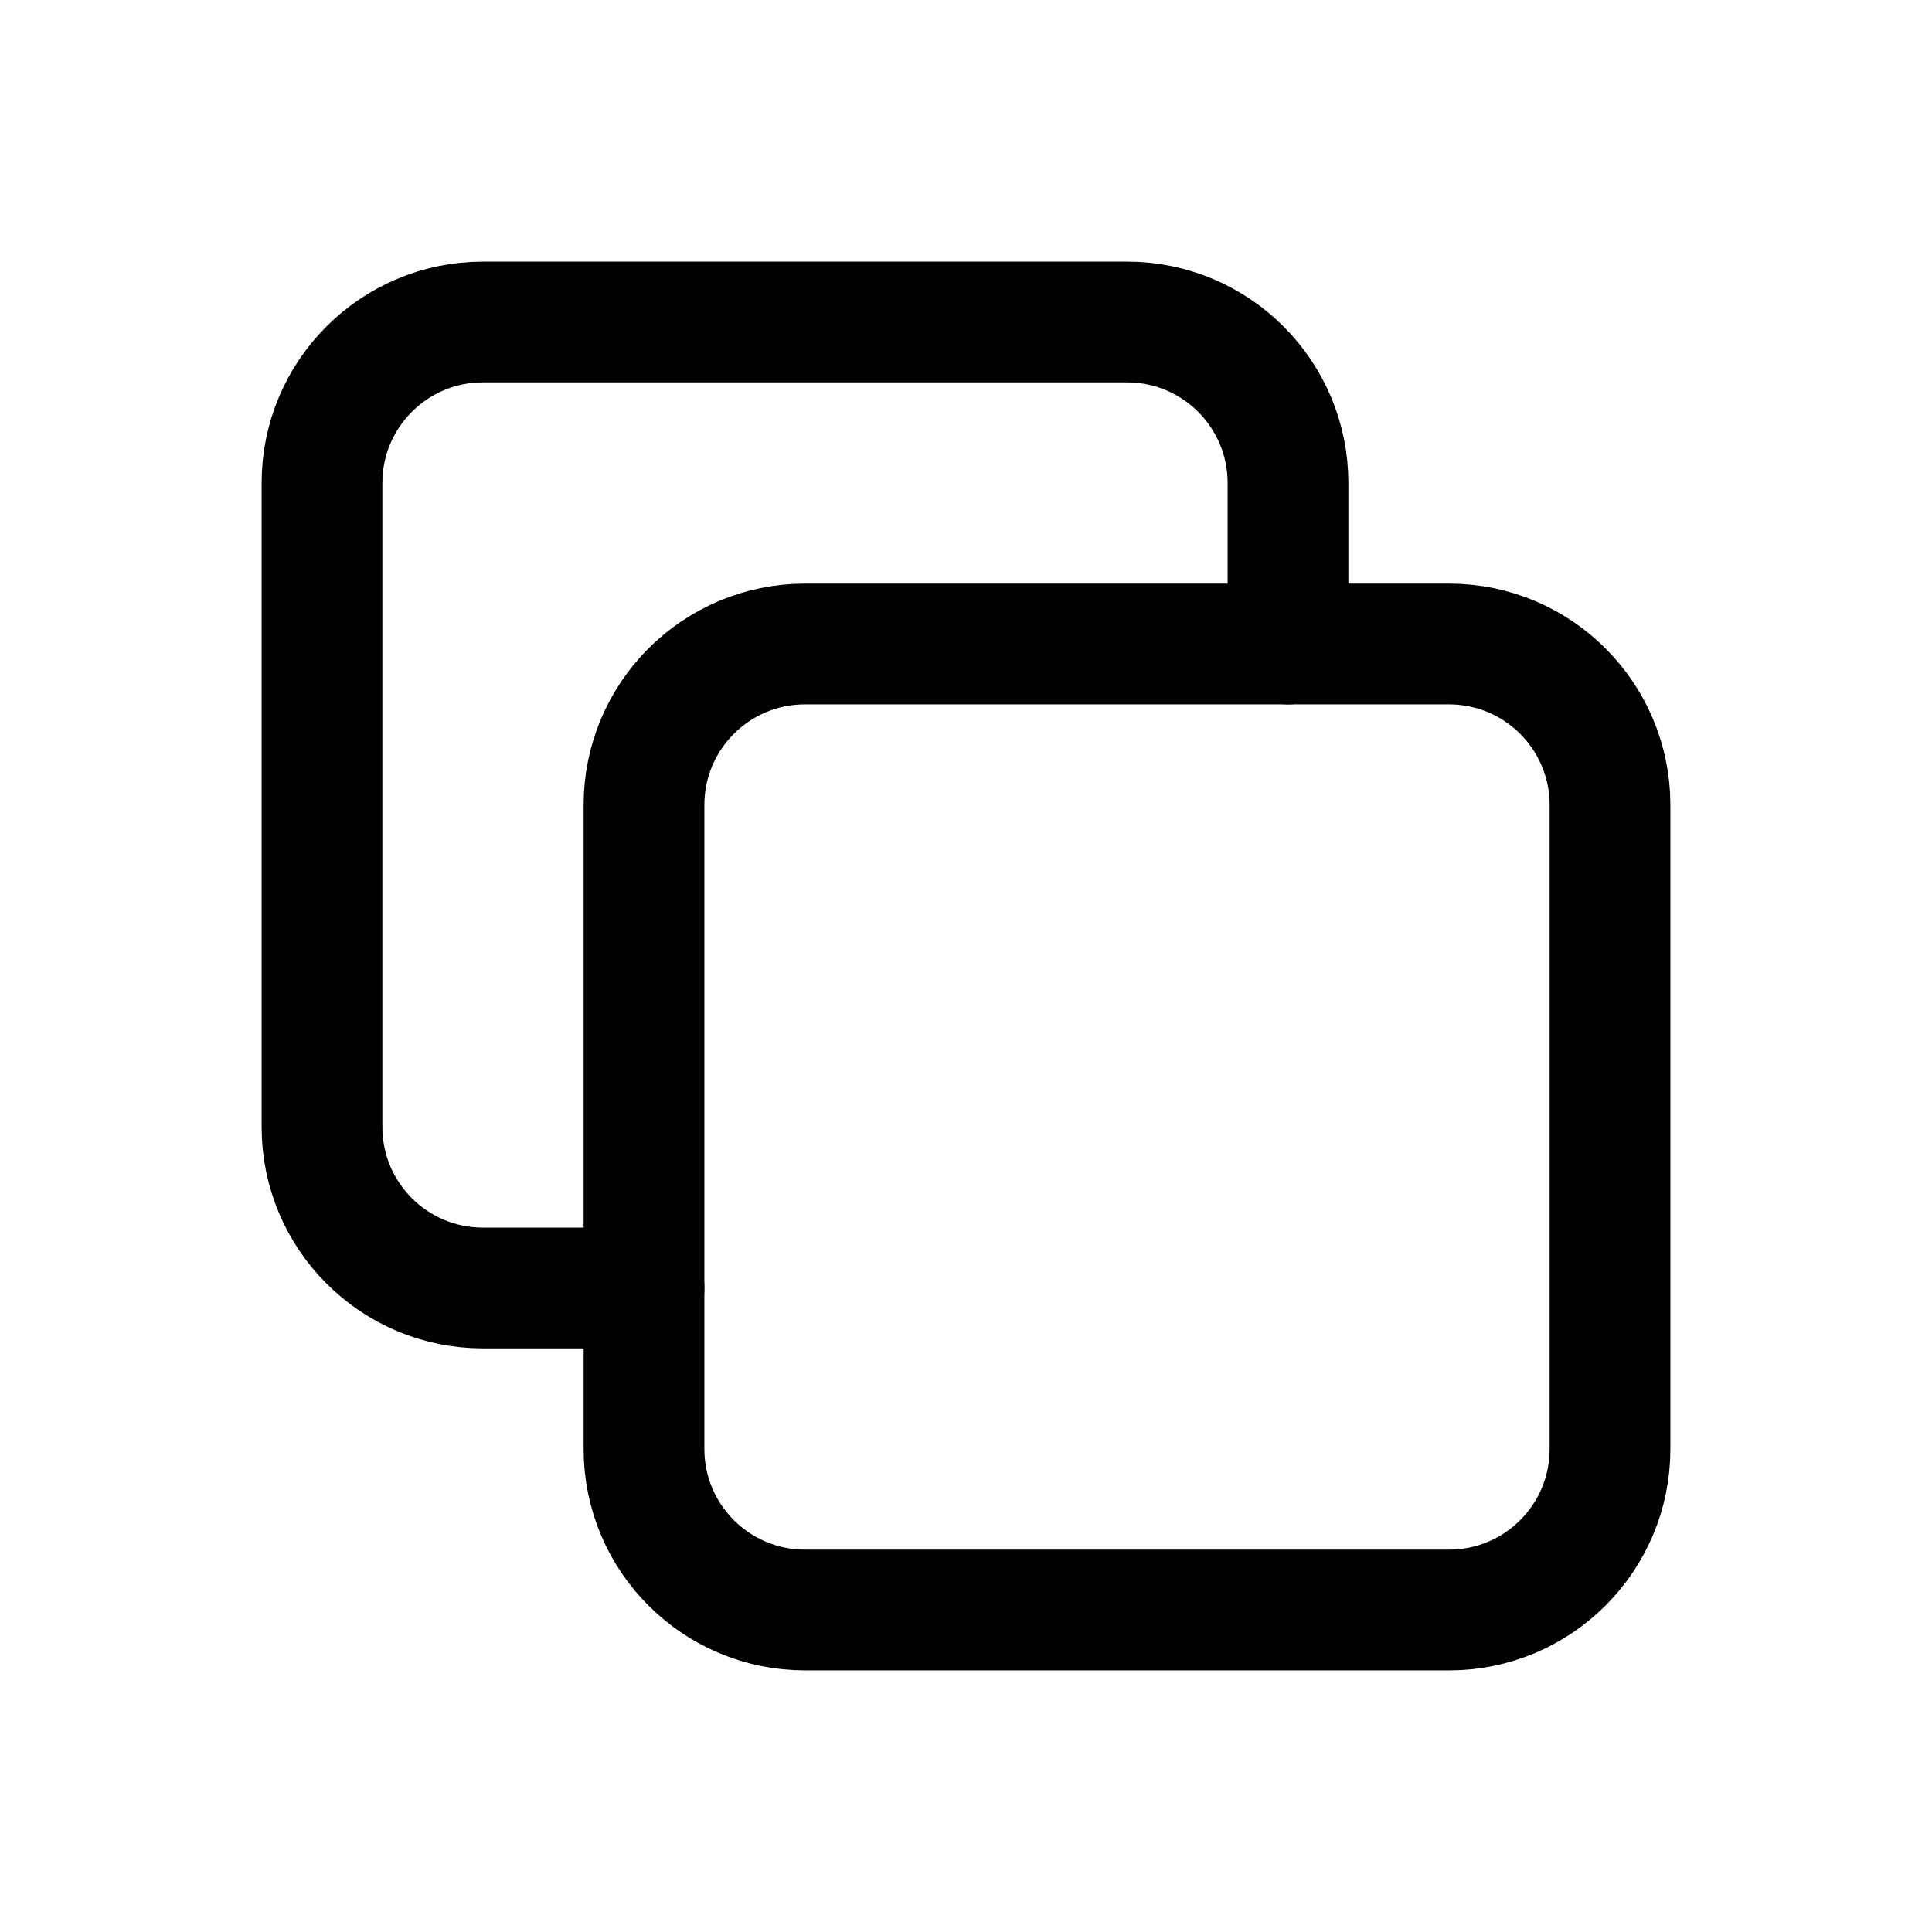
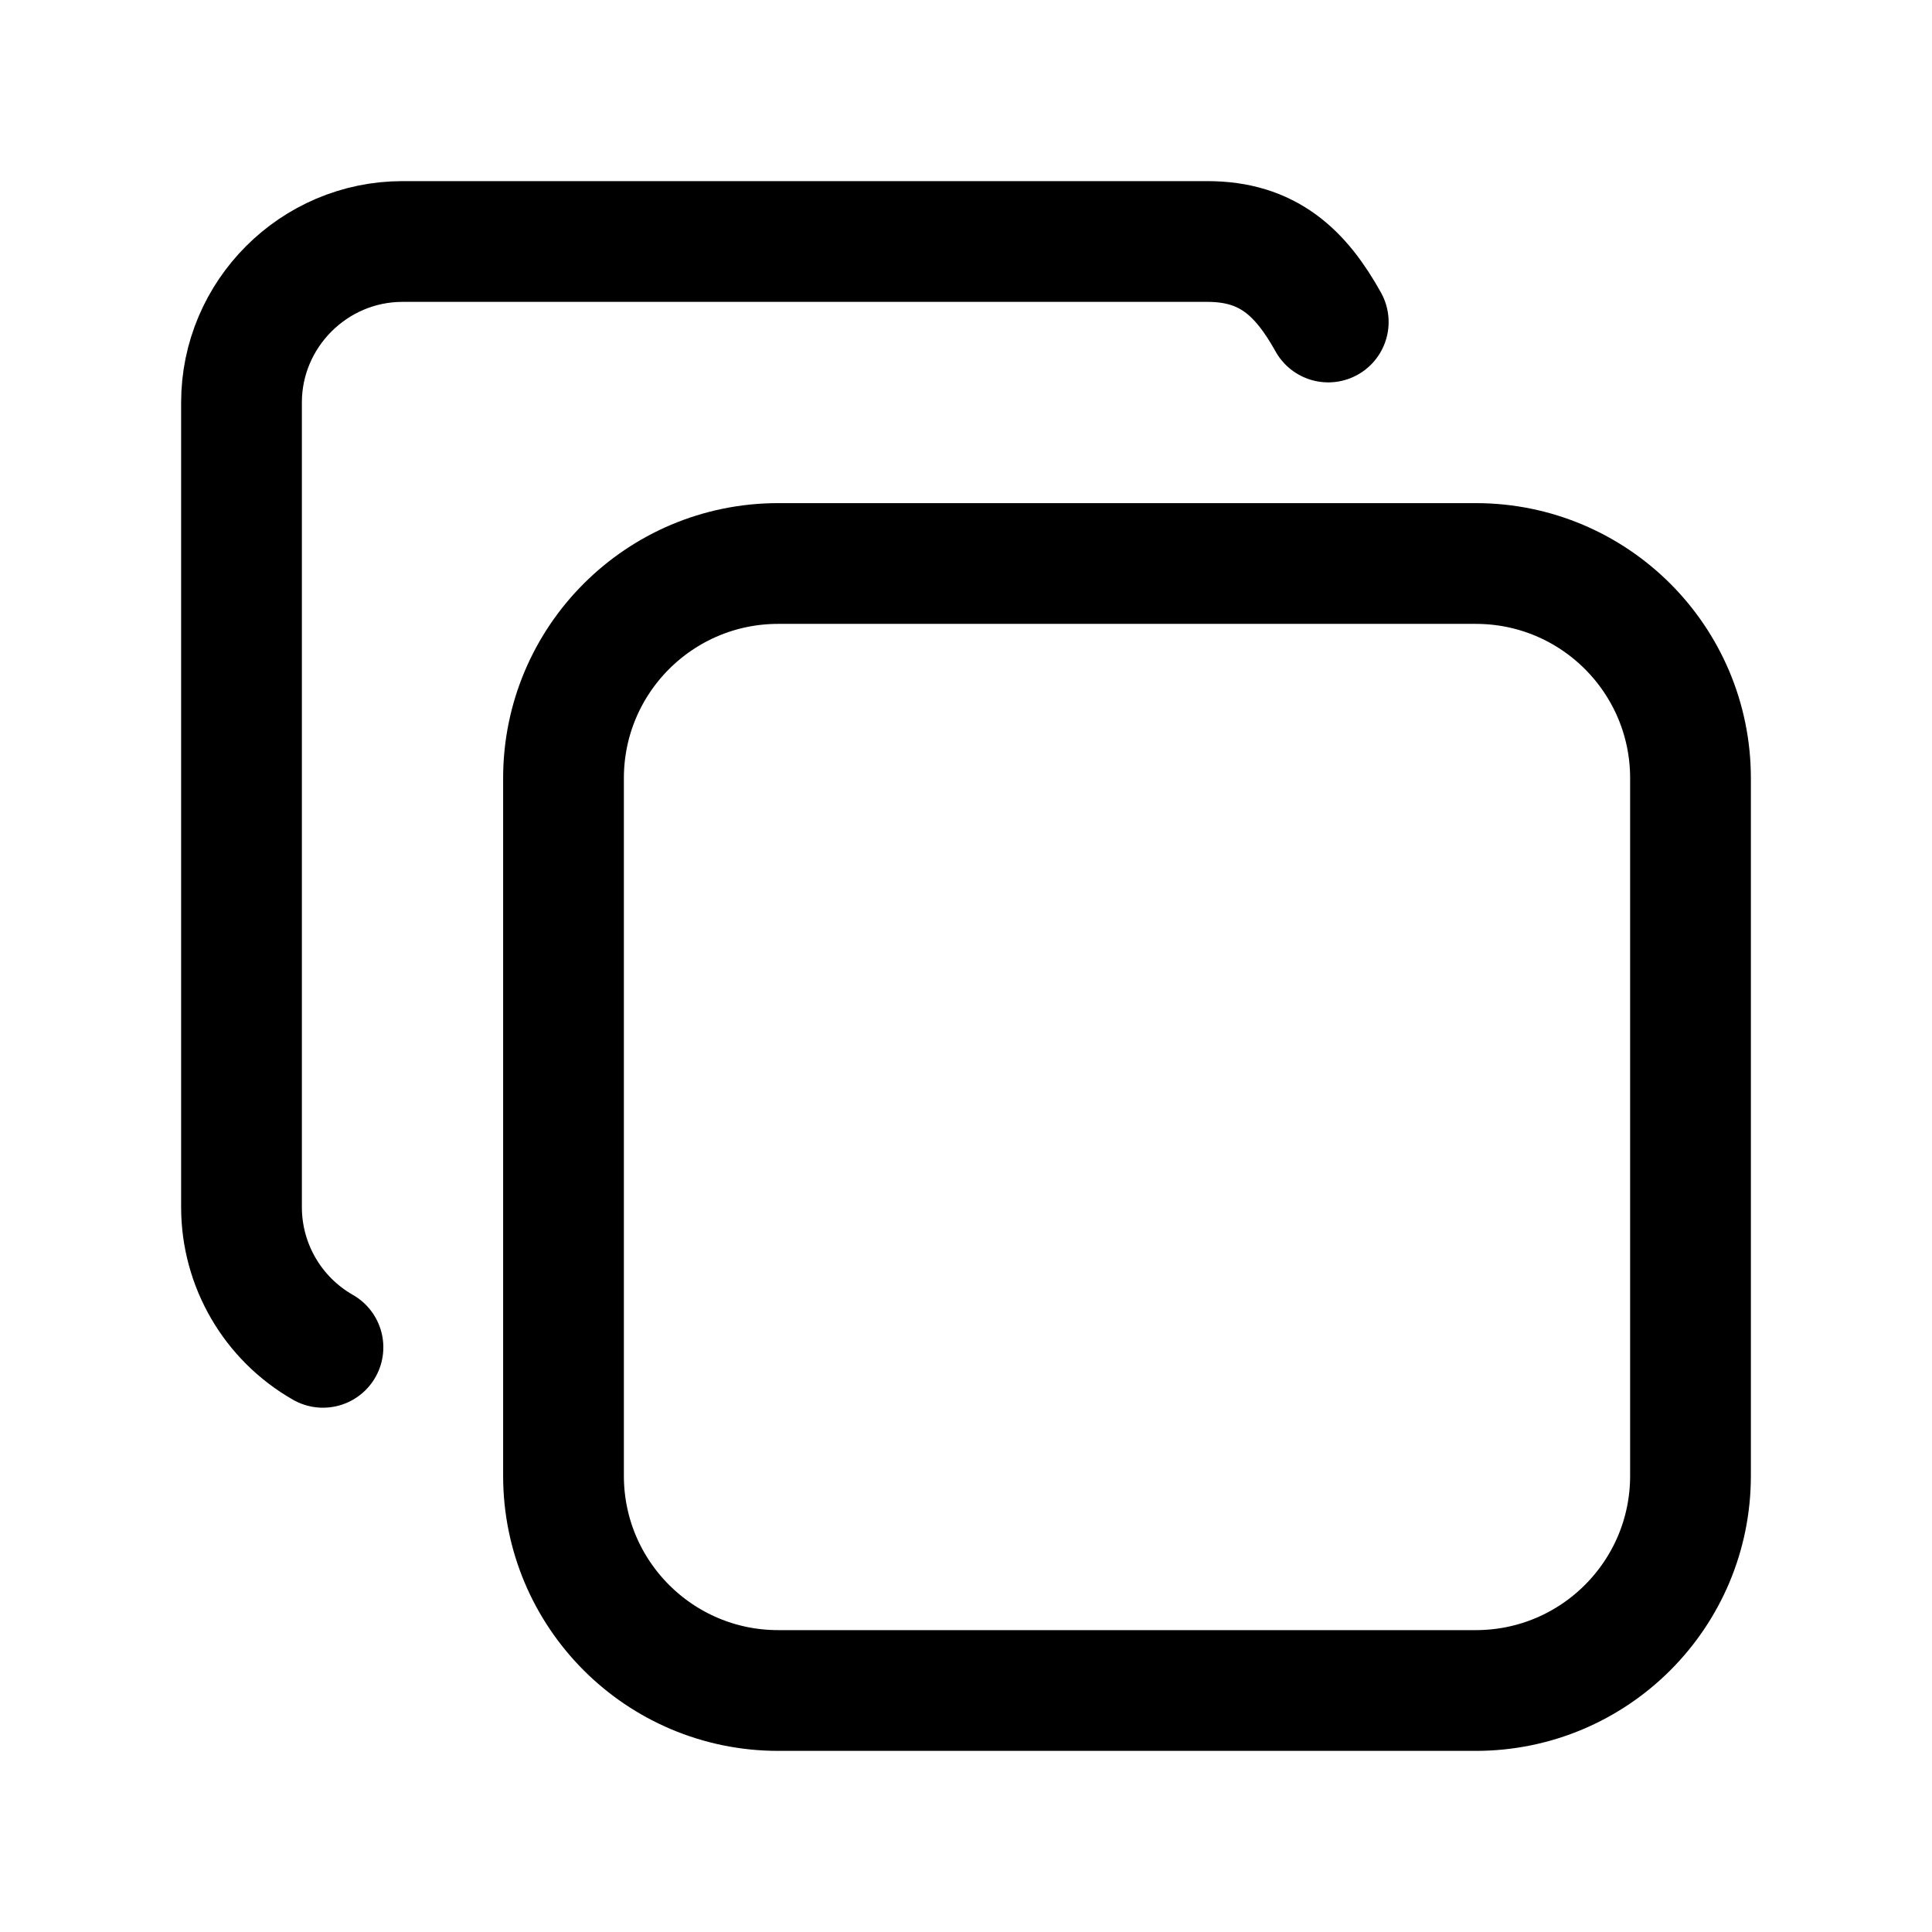
- <svg xmlns="http://www.w3.org/2000/svg" viewBox="0 0 24 24">
-   <g fill="none" stroke="currentColor" stroke-width="1.5" stroke-linecap="round" stroke-linejoin="round">
-     <rect x="8" y="8" width="12" height="12" rx="2" />
-     <path d="M16 8V6a2 2 0 0 0-2-2H6a2 2 0 0 0-2 2v8a2 2 0 0 0 2 2h2" />
-   </g>
+ <svg xmlns="http://www.w3.org/2000/svg" viewBox="0 0 24 24" fill="none" stroke="currentColor" stroke-width="1.5" stroke-linecap="round" stroke-linejoin="round" class="icon icon-tabler icons-tabler-outline icon-tabler-copy">
+   <path stroke="none" d="M0 0h24v24H0z" fill="none" />
+   <path d="M7 7m0 2.667a2.667 2.667 0 0 1 2.667 -2.667h8.666a2.667 2.667 0 0 1 2.667 2.667v8.666a2.667 2.667 0 0 1 -2.667 2.667h-8.666a2.667 2.667 0 0 1 -2.667 -2.667z" />
+   <path d="M4.012 16.737a2.005 2.005 0 0 1 -1.012 -1.737v-10c0 -1.1 .9 -2 2 -2h10c.75 0 1.158 .385 1.5 1" />
</svg>
